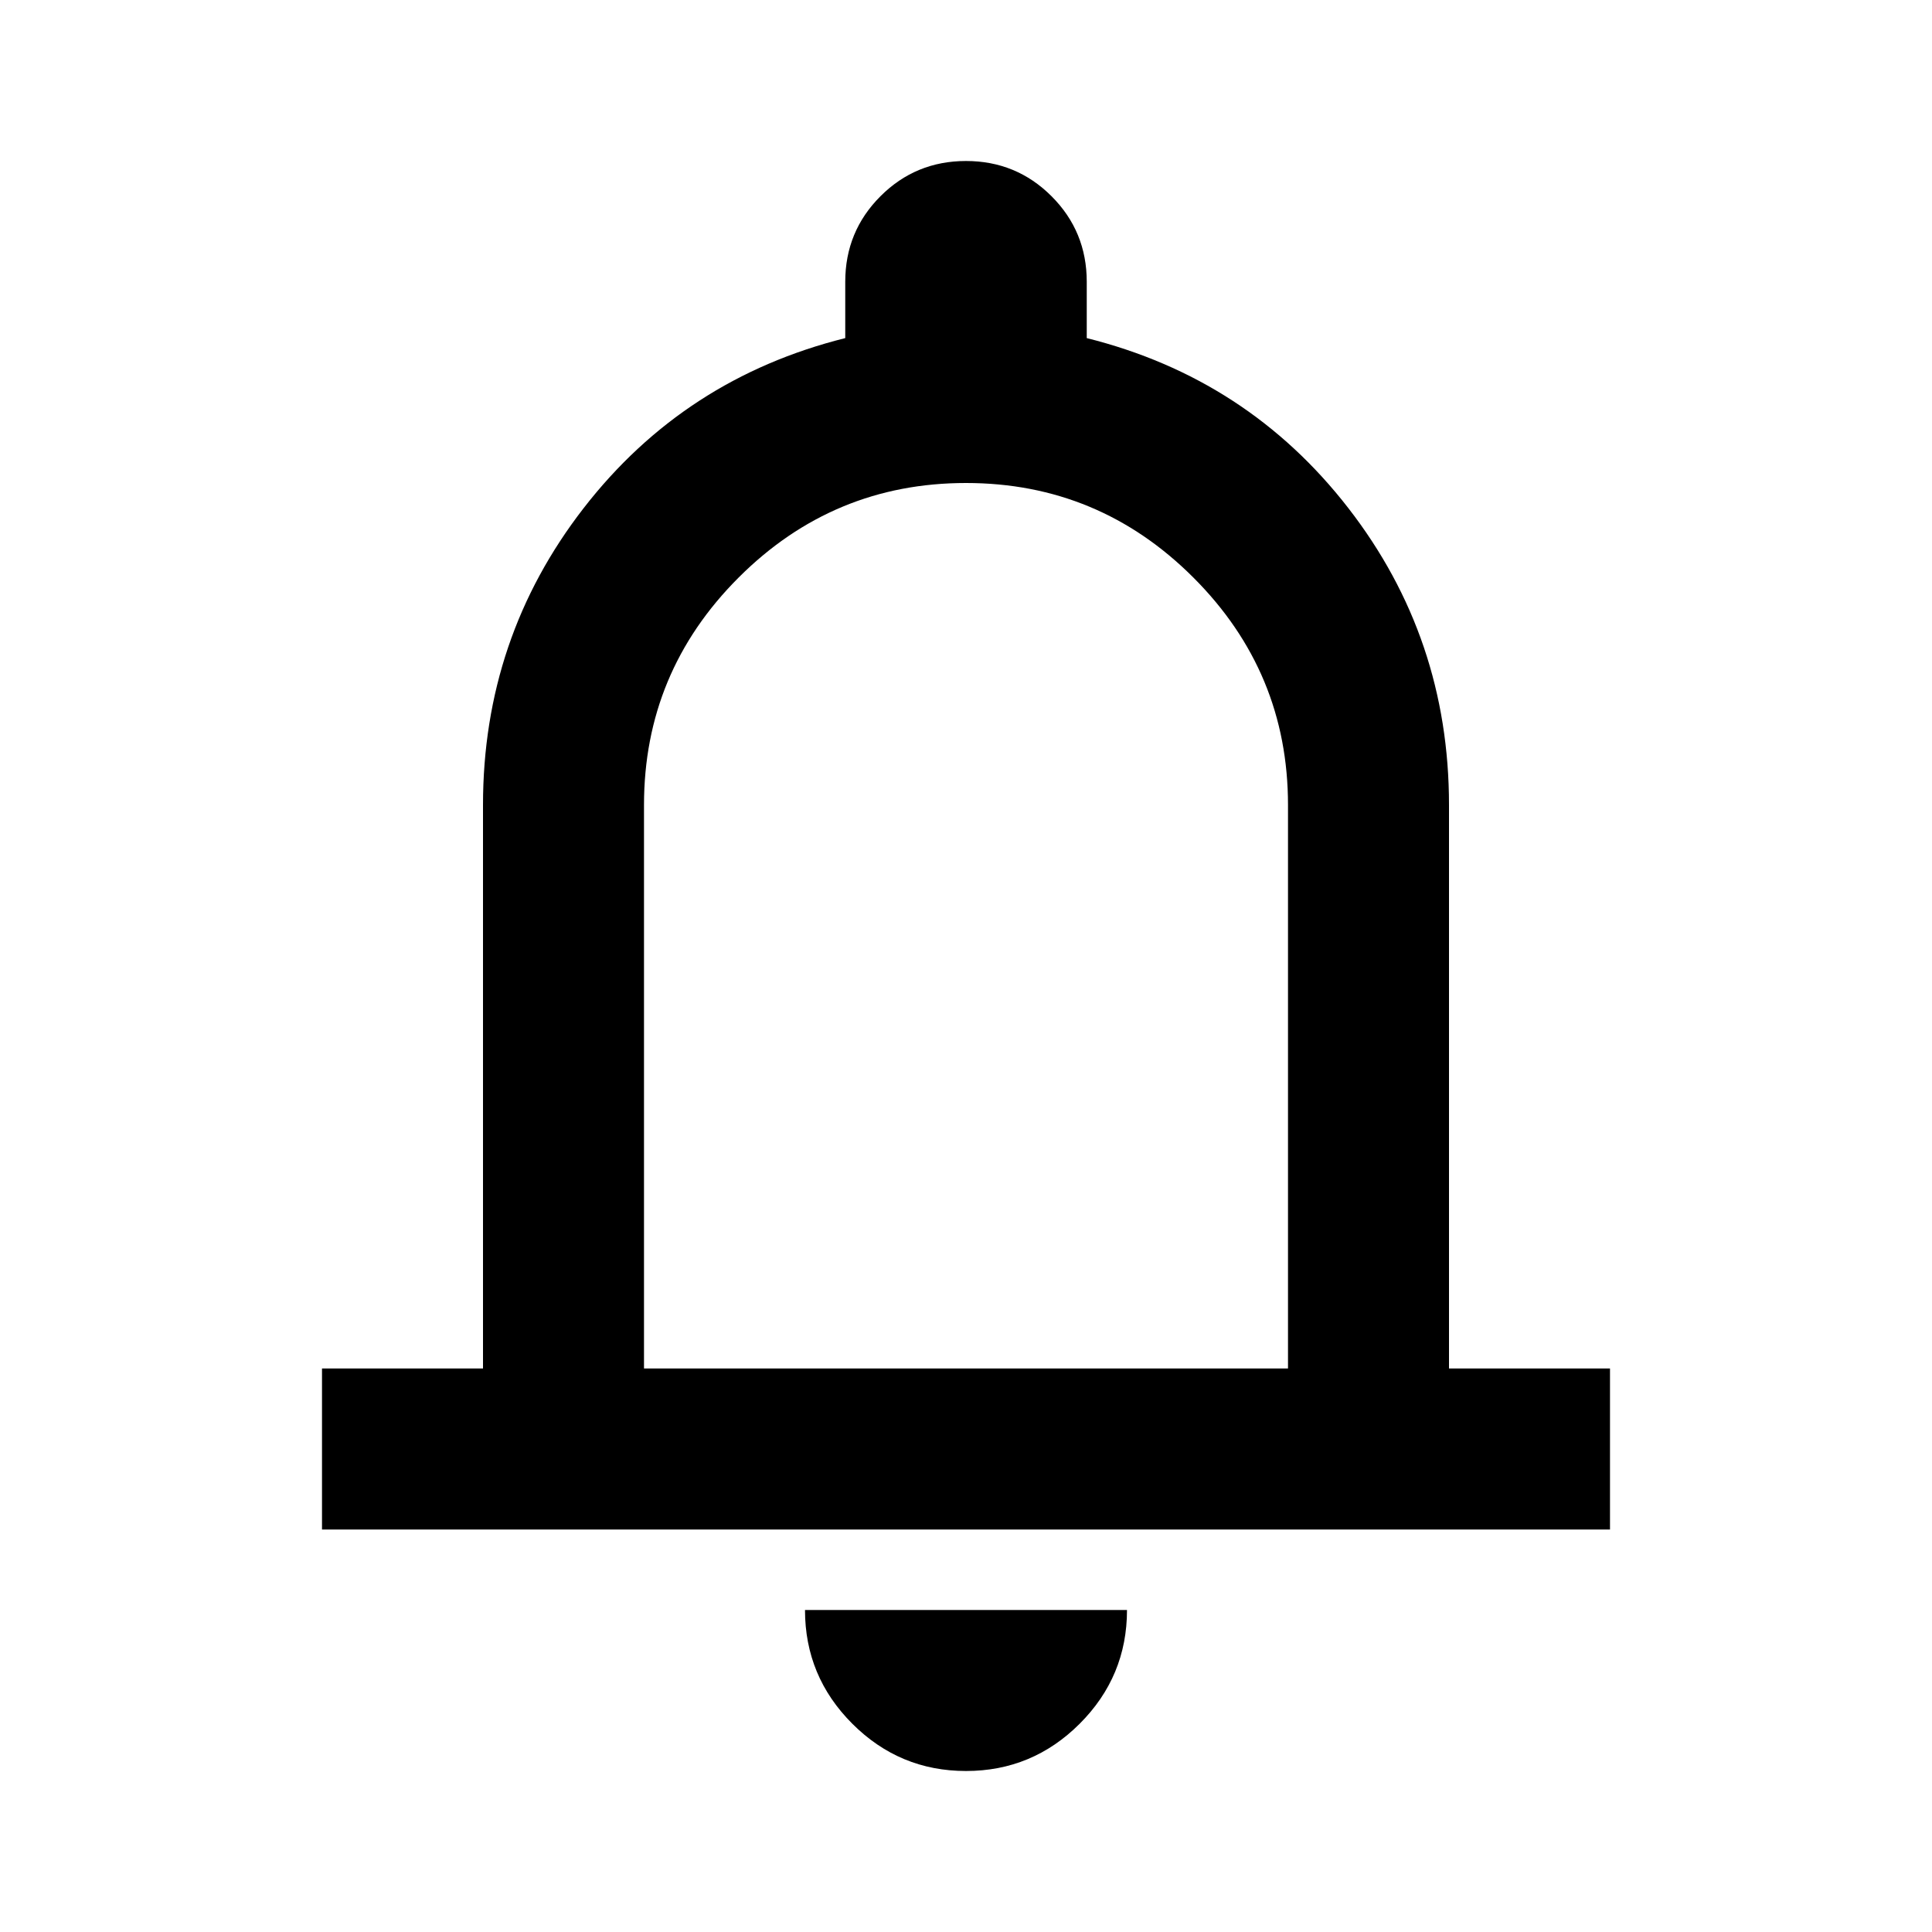
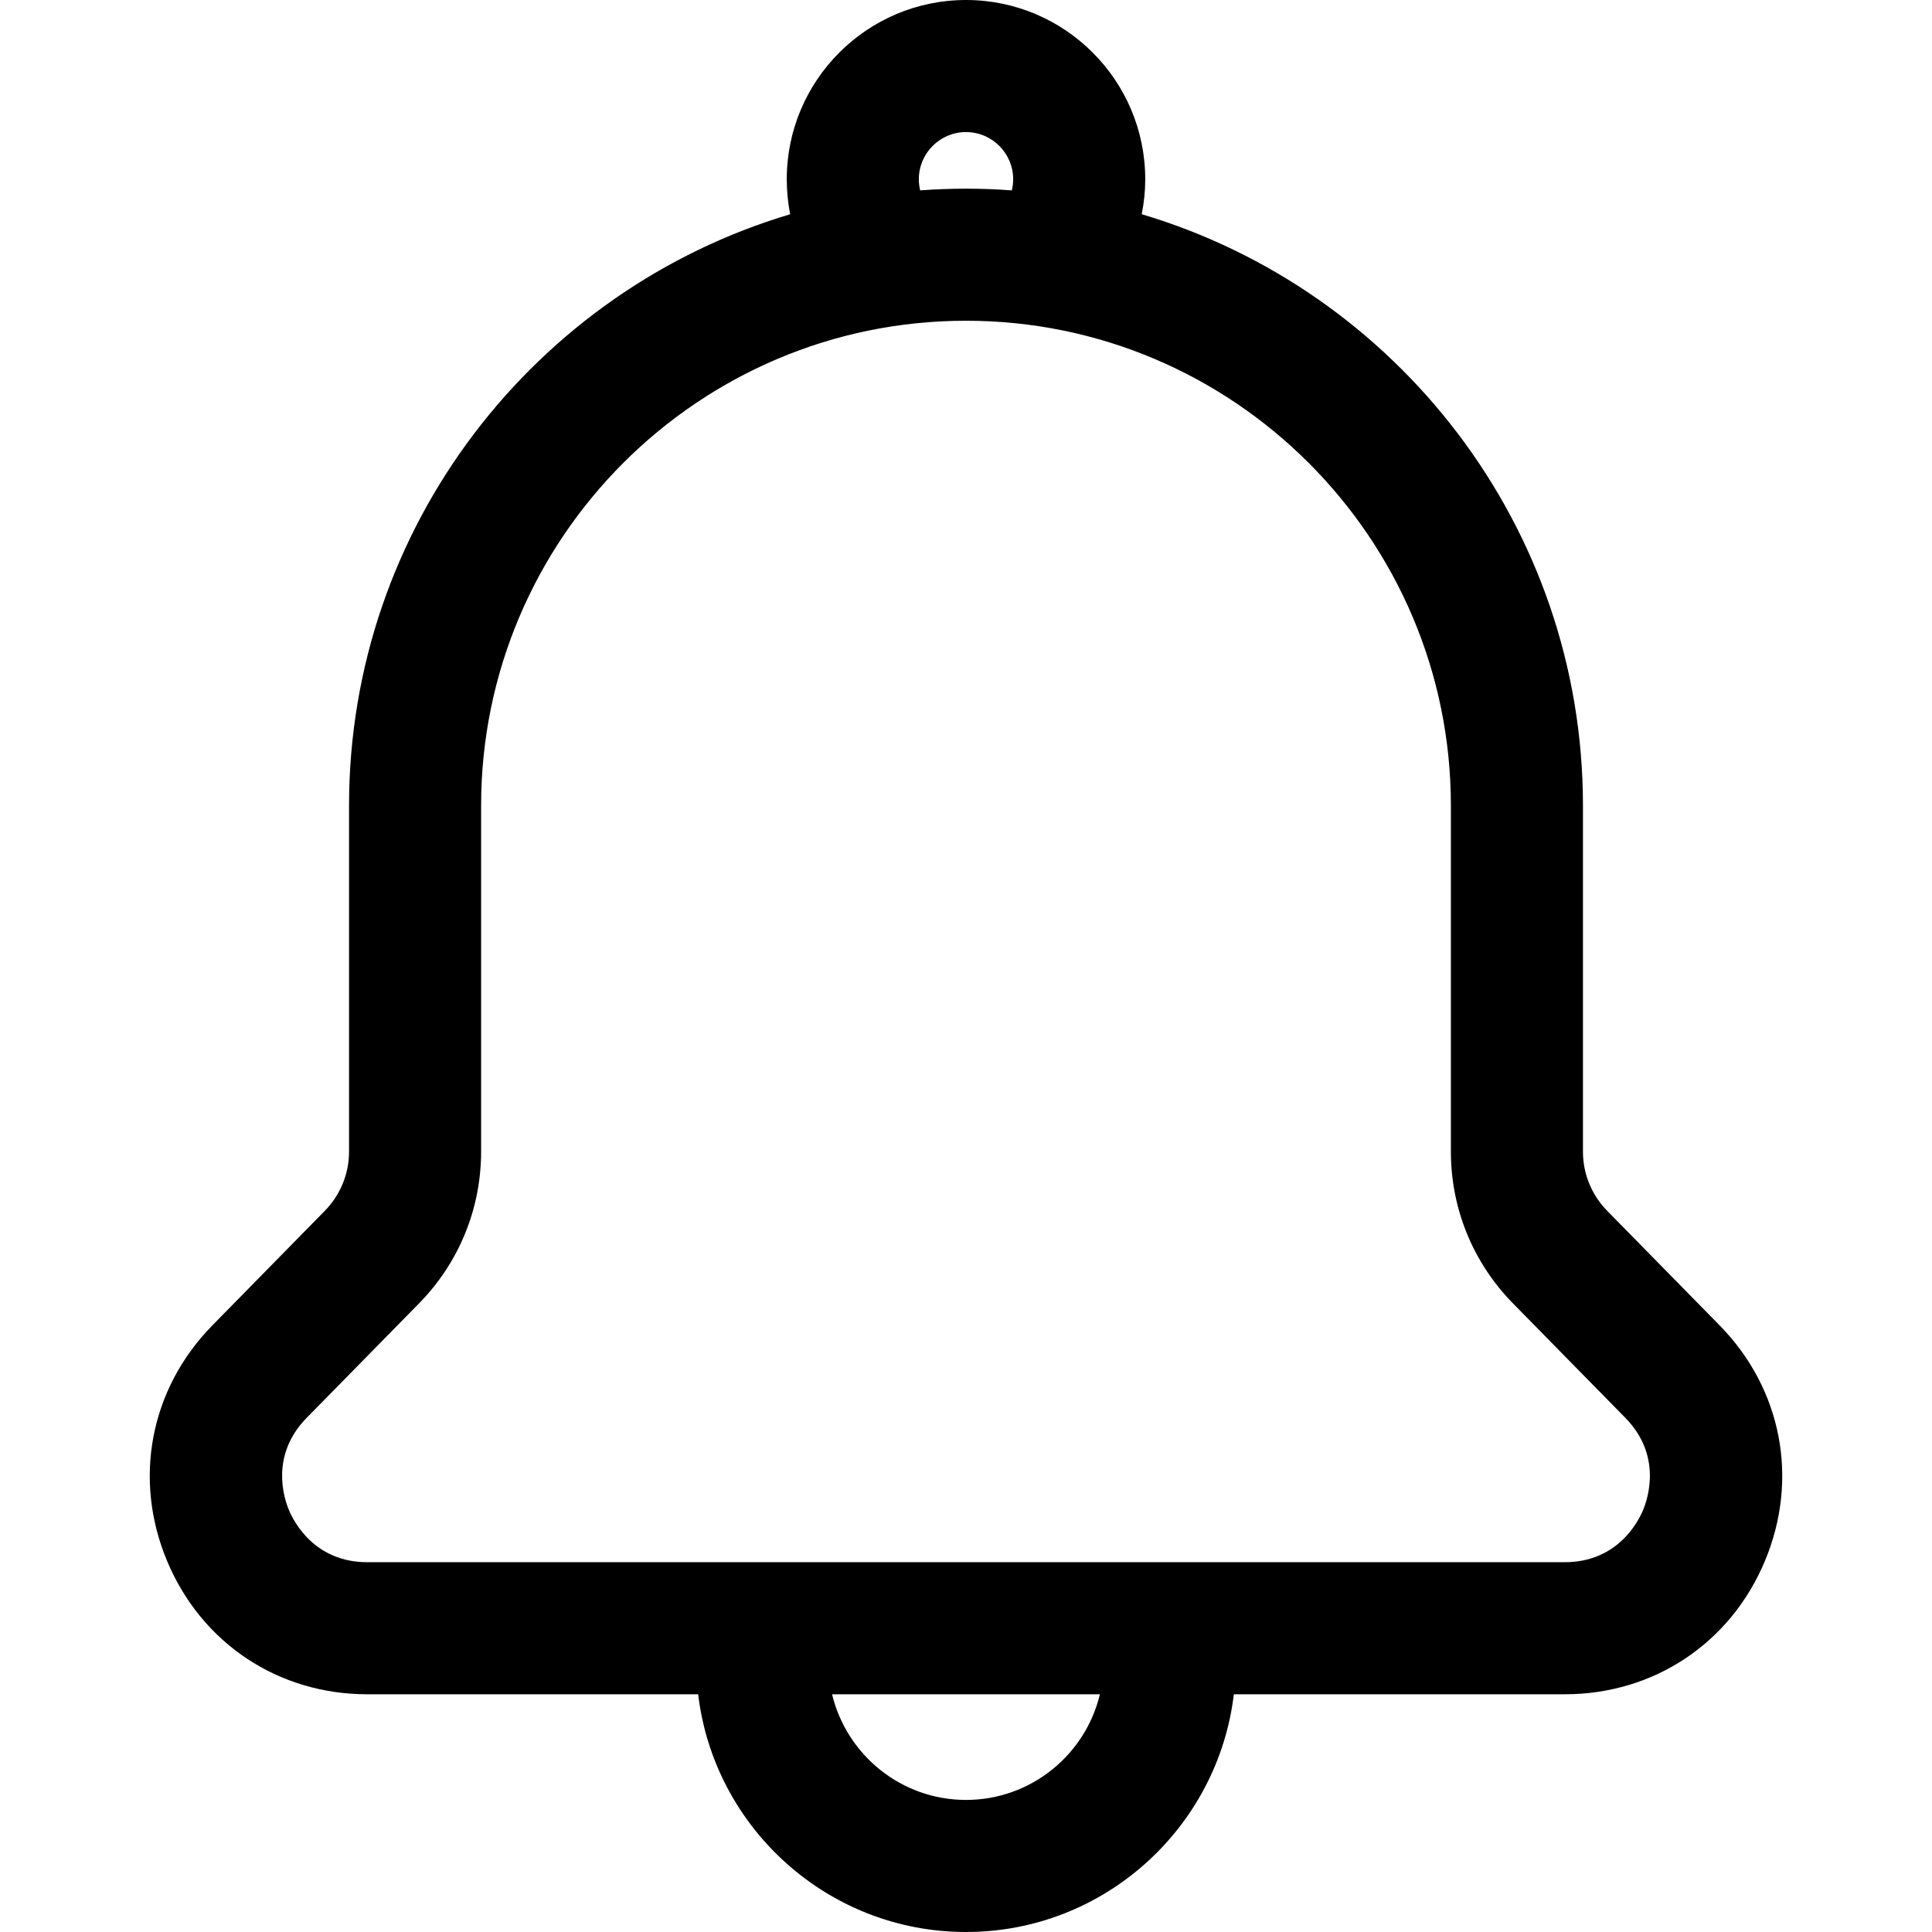
- <svg xmlns="http://www.w3.org/2000/svg" viewBox="0 -960 960 960">
-   <path d="M160-200v-80h80v-280q0-83 50-147.5T420-792v-28q0-25 17.5-42.5T480-880q25 0 42.5 17.5T540-820v28q80 20 130 84.5T720-560v280h80v80H160Zm320-300Zm0 420q-33 0-56.5-23.5T400-160h160q0 33-23.5 56.5T480-80ZM320-280h320v-280q0-66-47-113t-113-47q-66 0-113 47t-47 113v280Z" />
+ <svg xmlns="http://www.w3.org/2000/svg" version="1.1" width="512" height="512" x="0" y="0" viewBox="0 0 512 512" style="enable-background:new 0 0 512 512" xml:space="preserve" class="">
+   <g>
+     <path d="m455.7 351.22-29.75-30.31a22.35 22.35 0 0 1-6.45-15.76V213.5c0-73.98-49.39-136.63-116.93-156.73.61-3.04.93-6.15.93-9.27C303.5 21.31 282.19 0 256 0s-47.5 21.31-47.5 47.5c0 3.15.31 6.25.9 9.28C141.88 76.89 92.5 139.53 92.5 213.5v91.65c0 5.93-2.29 11.53-6.45 15.76L56.3 351.22C39.78 368.04 35.18 392 44.31 413.75 53.43 435.49 73.75 449 97.33 449h87.69c4.22 35.43 34.43 63 70.98 63s66.76-27.57 70.98-63h87.69c23.58 0 43.9-13.51 53.02-35.25 9.13-21.75 4.53-45.71-11.99-62.53M243.5 47.5c0-6.89 5.61-12.5 12.5-12.5s12.5 5.61 12.5 12.5c0 1.08-.14 2.05-.36 2.95-4.01-.29-8.06-.45-12.14-.45s-8.13.16-12.14.45c-.22-.89-.36-1.87-.36-2.95M256 477c-17.2 0-31.65-11.96-35.49-28h70.98c-3.84 16.04-18.29 28-35.49 28m179.42-76.79c-1.36 3.24-6.87 13.79-20.75 13.79H97.33c-13.88 0-19.39-10.56-20.75-13.79-1.36-3.24-5.03-14.56 4.69-24.47l29.76-30.31c10.62-10.82 16.47-25.12 16.47-40.28V213.5C127.5 142.65 185.14 85 256 85s128.5 57.65 128.5 128.5v91.65c0 15.16 5.85 29.46 16.47 40.28l29.76 30.31c9.72 9.9 6.05 21.23 4.69 24.47" fill="currentColor" opacity="1" data-original="currentColor" />
+   </g>
</svg>
